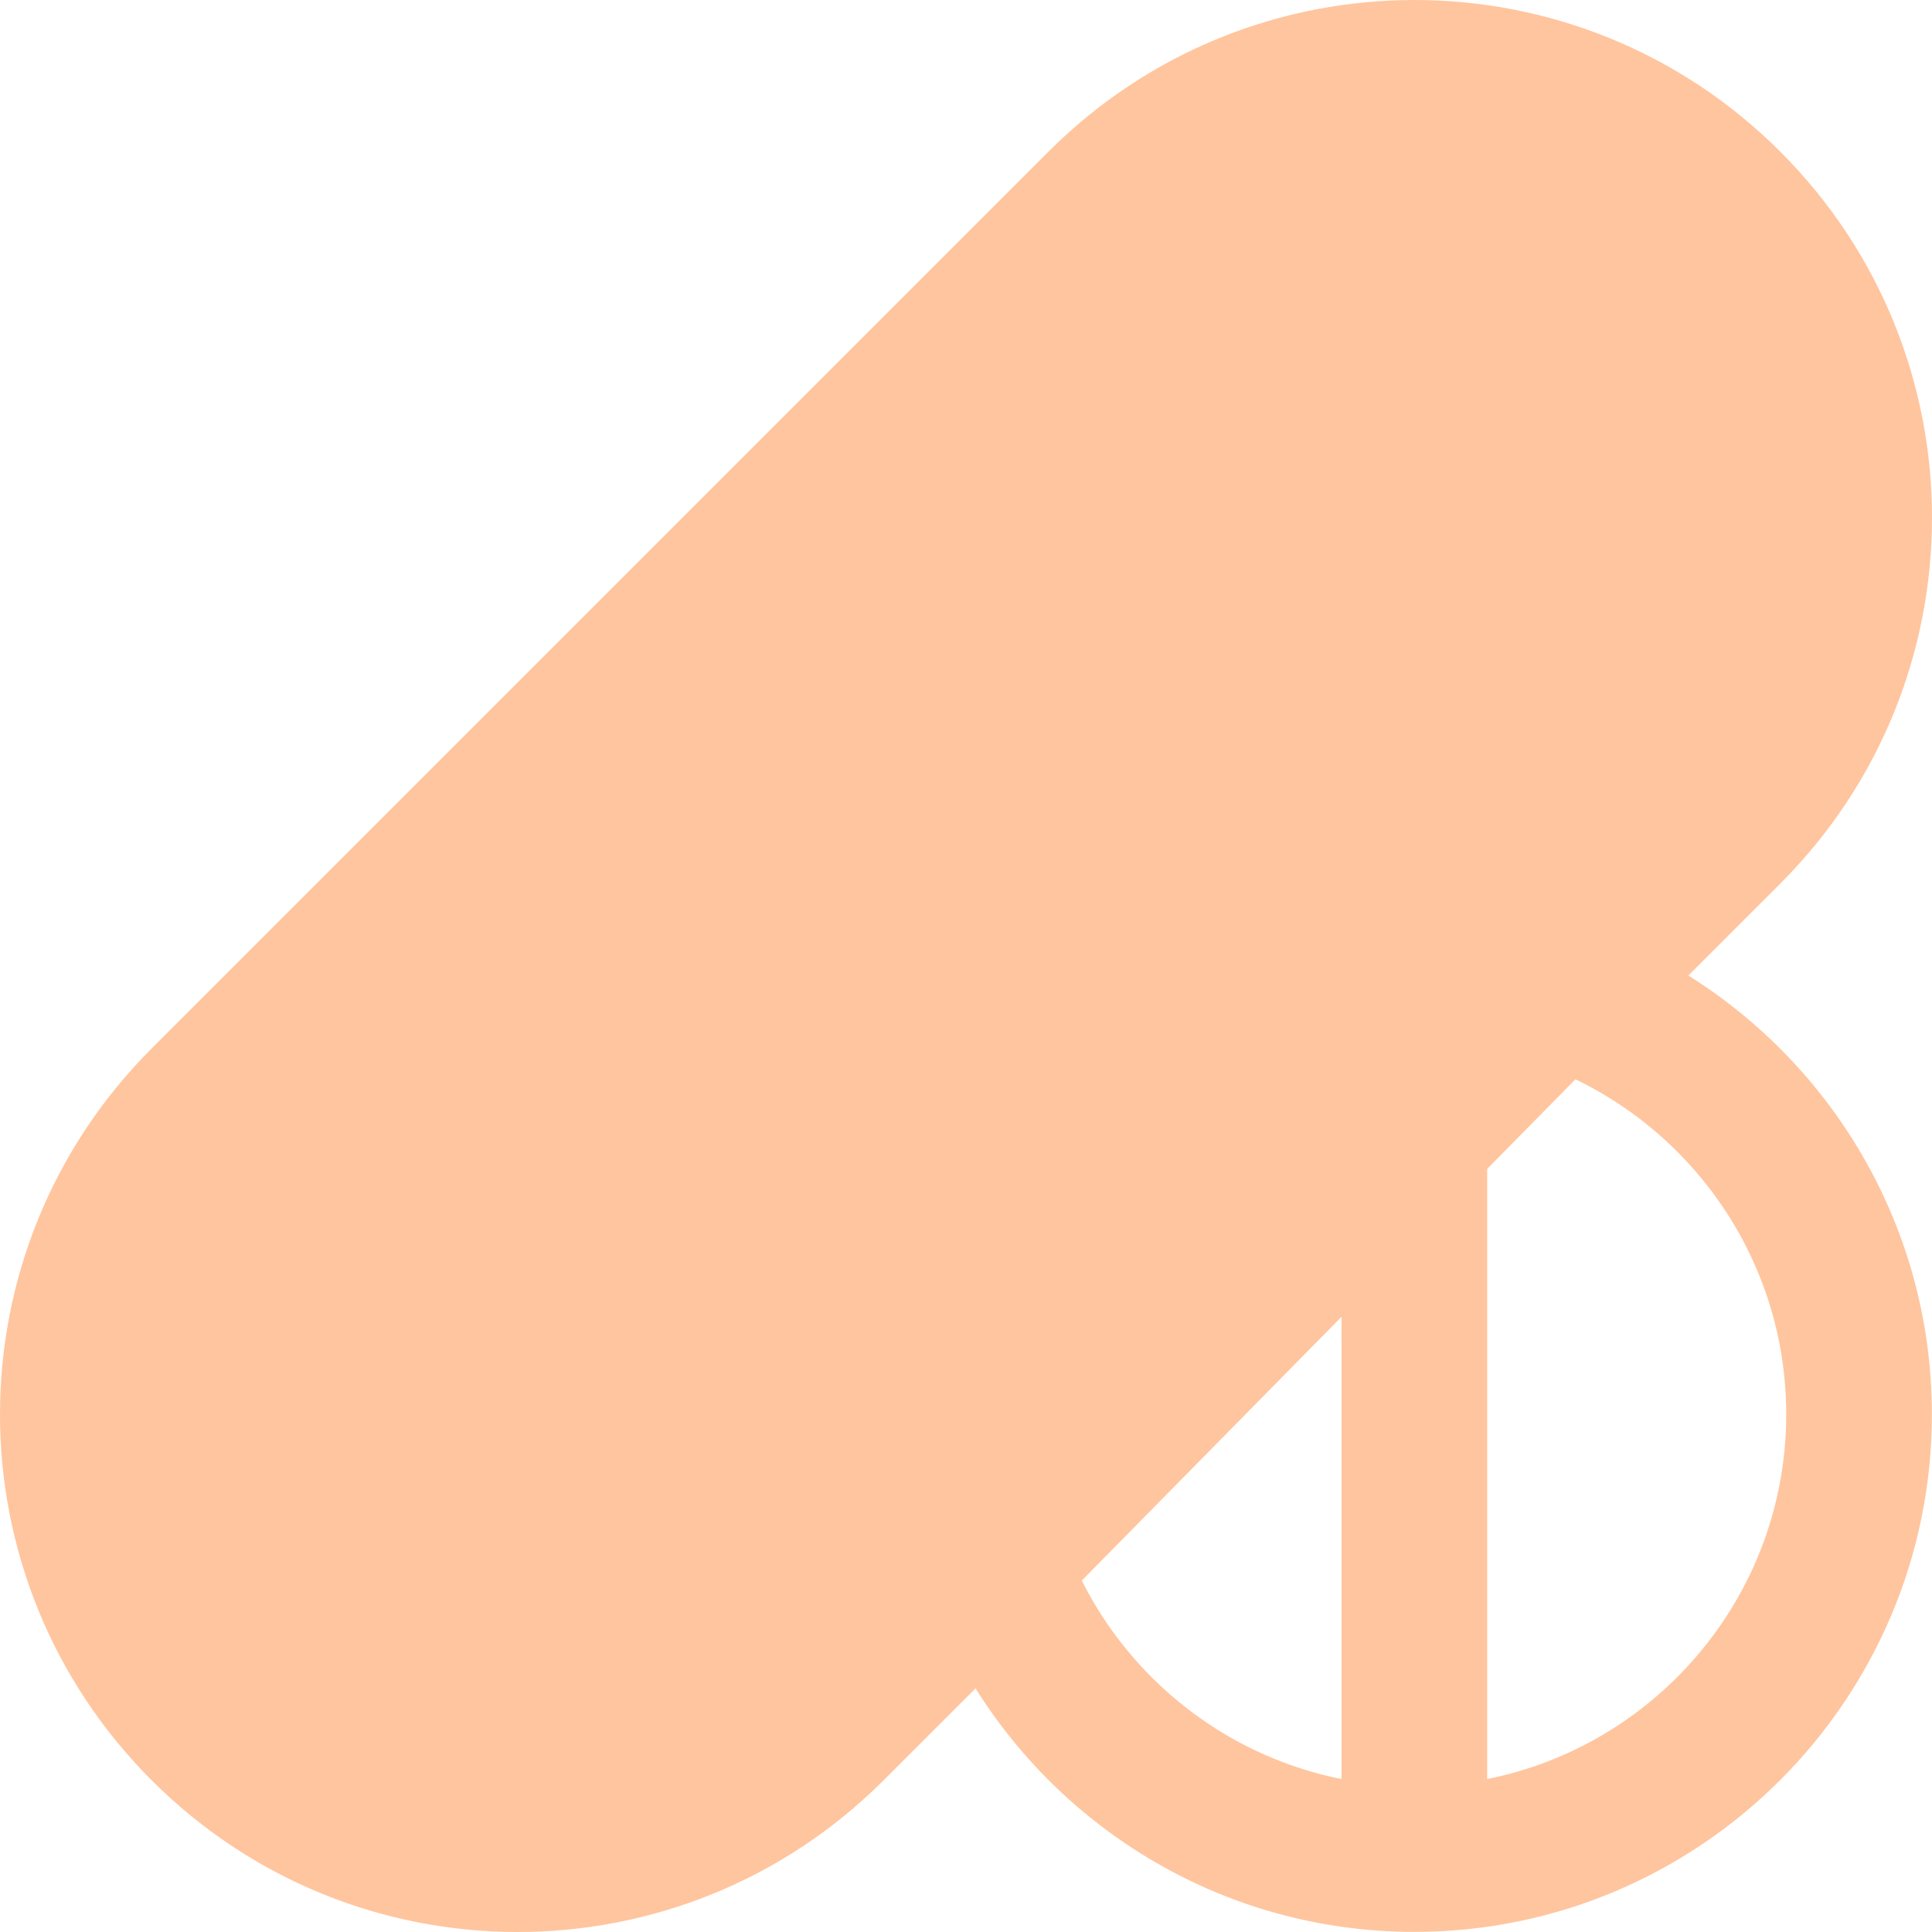
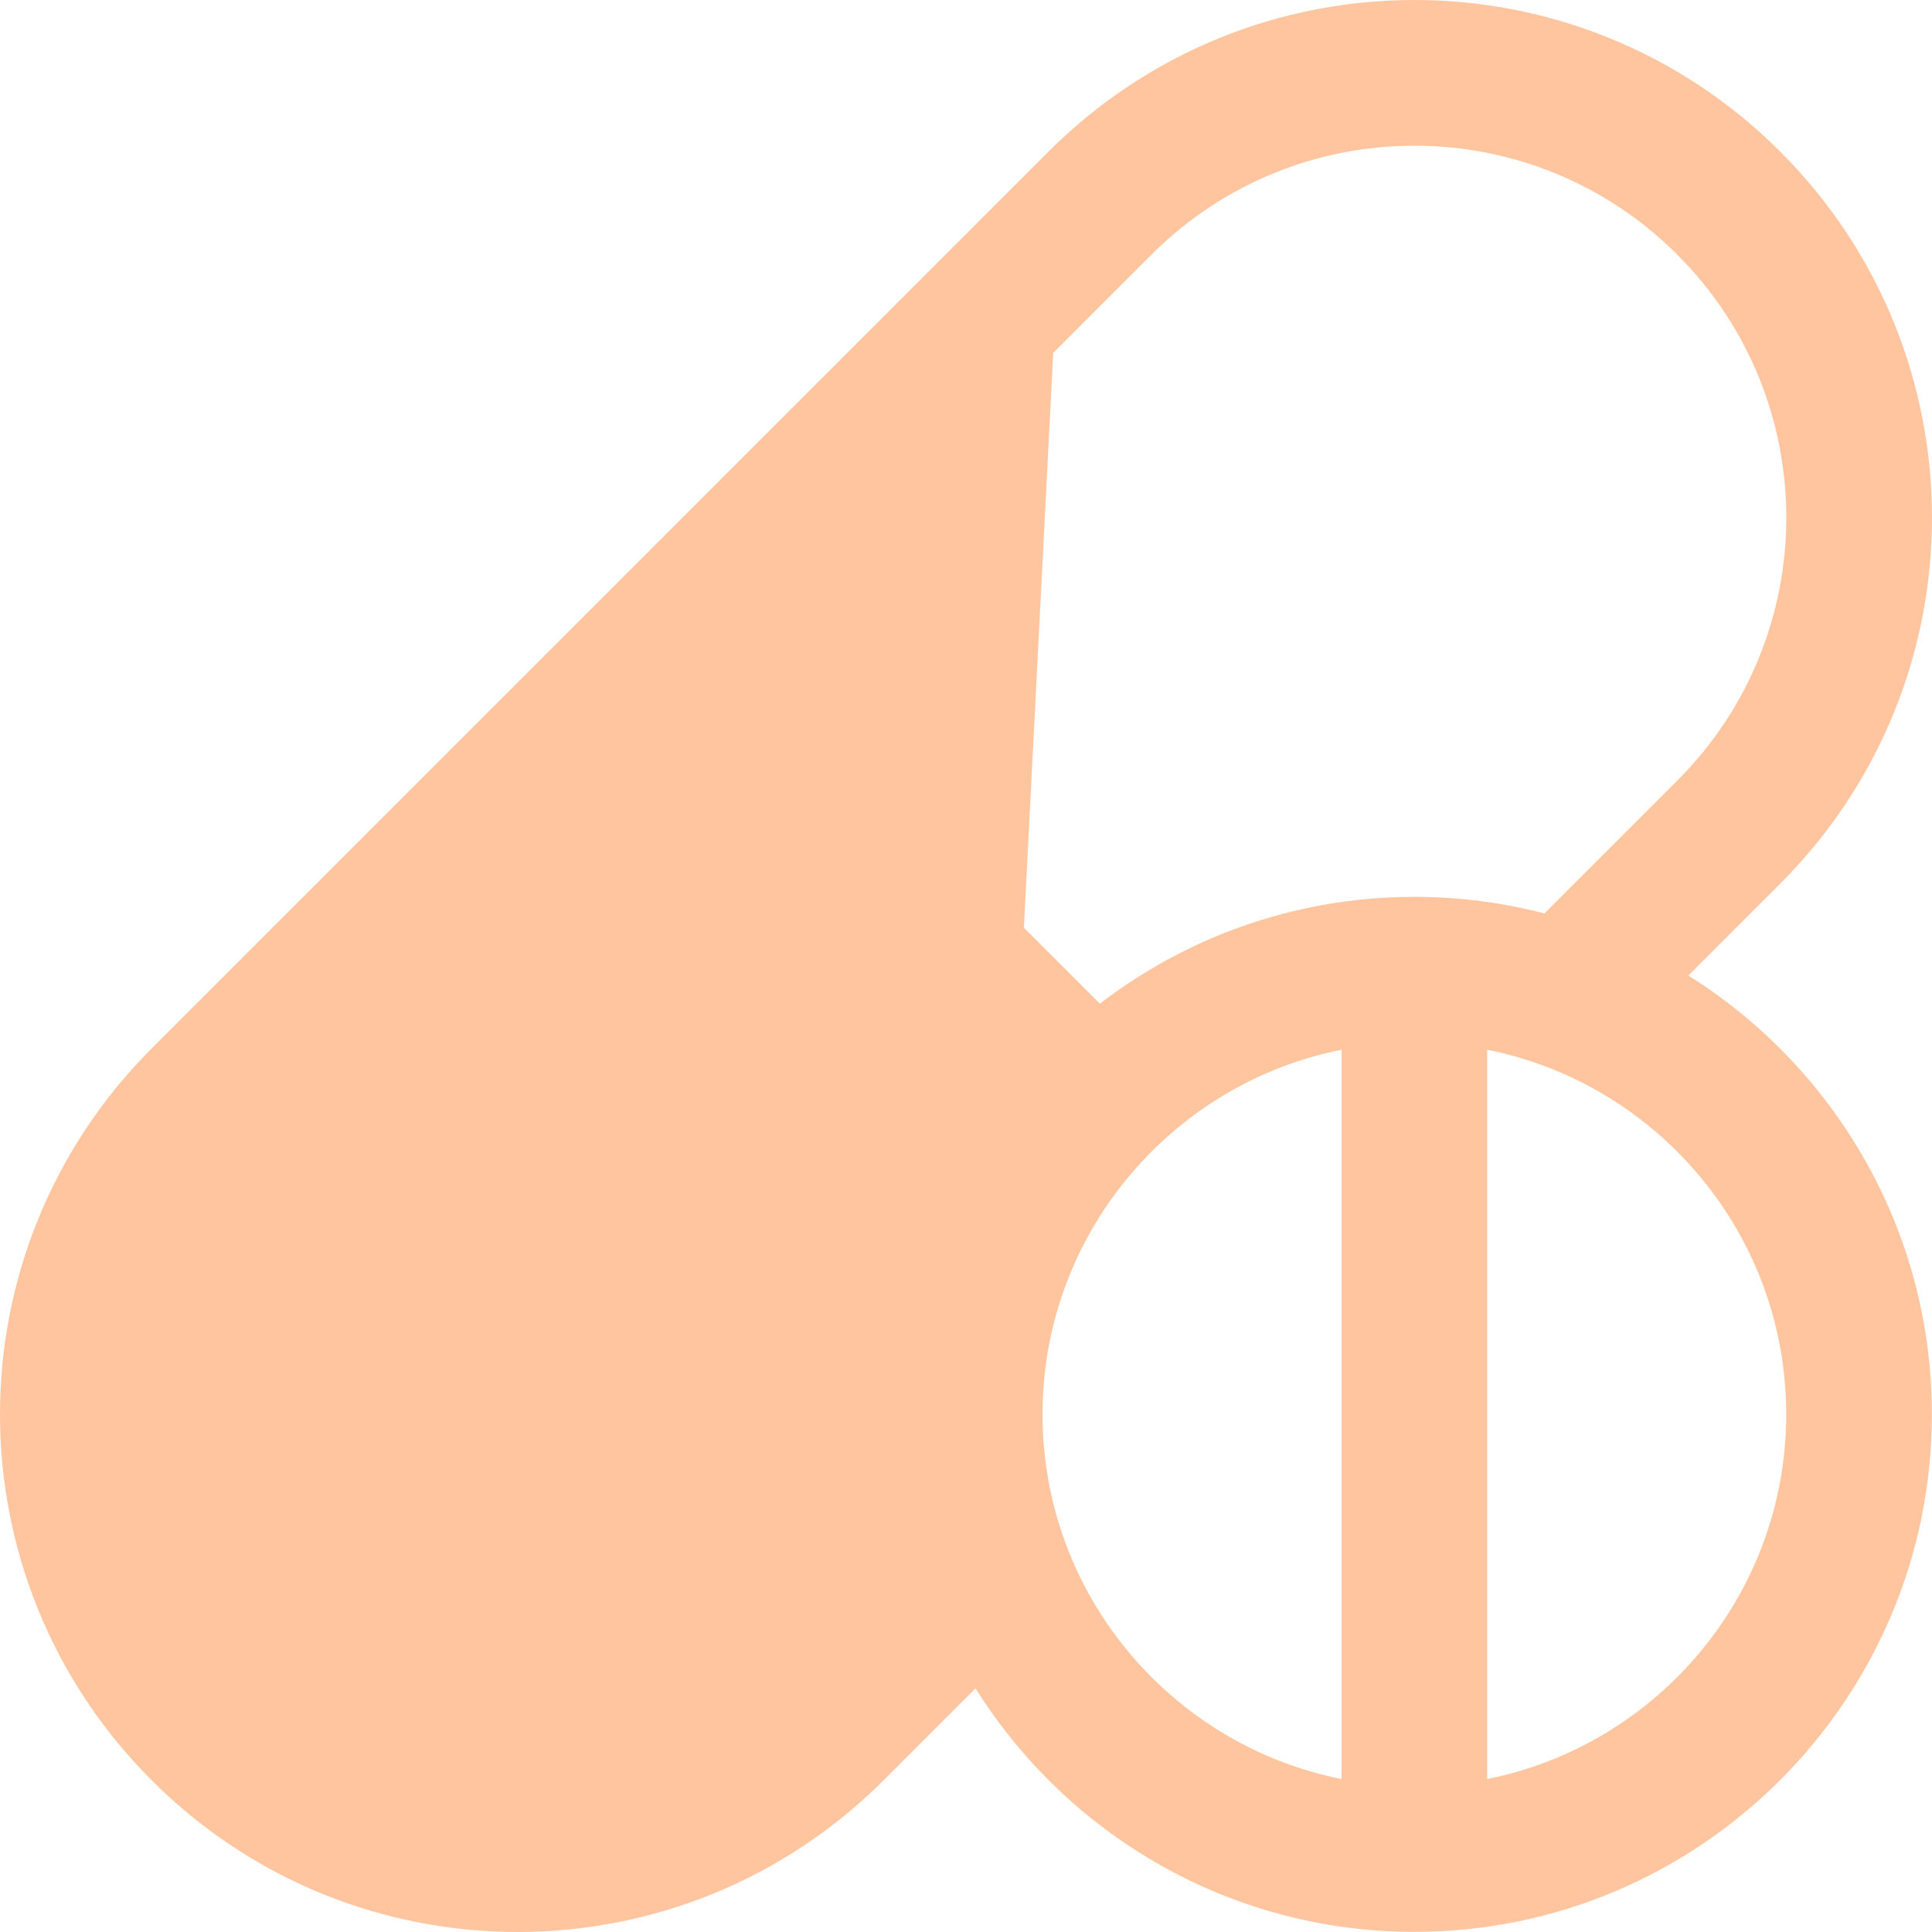
<svg xmlns="http://www.w3.org/2000/svg" width="112" height="112" viewBox="0 0 112 112" fill="none">
-   <path d="M56.647 97.073L50.867 102.853C39.337 114.383 20.676 114.382 9.147 102.853C-2.383 91.323 -2.382 72.662 9.147 61.133L12.74 57.54C24.263 46.017 59.068 11.212 61.133 9.147C61.133 9.147 61.133 9.147 61.133 9.147M56.647 97.073L102.499 50.513C113.833 39.18 113.834 20.835 102.499 9.501C91.166 -1.833 72.822 -1.834 61.487 9.501L61.133 9.147M56.647 97.073C61.799 105.7 71.231 111.493 81.993 111.493C98.26 111.493 111.493 98.26 111.493 81.993C111.493 71.231 105.7 61.799 97.073 56.647L102.853 50.867C114.382 39.338 114.383 20.677 102.853 9.147C91.324 -2.382 72.663 -2.383 61.133 9.147M56.647 97.073L61.133 9.147M14.411 97.589L14.058 97.942L14.411 97.589C5.792 88.969 5.79 75.018 14.411 66.397L14.058 66.044L14.411 66.397L37.576 43.233L58.505 64.162C54.734 69.118 52.492 75.299 52.492 81.993C52.492 84.651 52.847 87.229 53.51 89.682L45.603 97.589C36.983 106.208 23.032 106.209 14.411 97.589ZM97.589 14.411L97.942 14.058L97.589 14.411C106.208 23.031 106.21 36.982 97.589 45.603L89.682 53.51C87.229 52.847 84.651 52.492 81.993 52.492C75.098 52.492 68.748 54.872 63.72 58.85L42.84 37.969L66.397 14.411C75.017 5.792 88.968 5.791 97.589 14.411ZM78.27 103.733C67.875 101.959 59.937 92.885 59.937 81.993C59.937 71.1 67.875 62.027 78.27 60.253V103.733ZM85.715 103.733V60.253C96.11 62.027 104.049 71.101 104.049 81.993C104.049 92.885 96.11 101.959 85.715 103.733Z" fill="#FFC59E" stroke="#FFC59E" />
+   <path d="M56.647 97.073L50.867 102.853C39.337 114.383 20.676 114.382 9.147 102.853C-2.383 91.323 -2.382 72.662 9.147 61.133L13.237 57.043C25.23 45.05 59.097 11.183 61.133 9.147C61.133 9.147 61.133 9.147 61.133 9.147M56.647 97.073L61.133 9.147M56.647 97.073C61.799 105.7 71.231 111.493 81.993 111.493C98.26 111.493 111.493 98.26 111.493 81.993C111.493 71.231 105.7 61.799 97.073 56.647L102.853 50.867C114.382 39.338 114.383 20.677 102.853 9.147C91.324 -2.382 72.663 -2.383 61.133 9.147M56.647 97.073L61.133 9.147M78.27 60.253V103.733C67.875 101.959 59.937 92.885 59.937 81.993C59.937 71.1 67.875 62.027 78.27 60.253ZM14.411 97.589L14.058 97.942L14.411 97.589C5.792 88.969 5.79 75.018 14.411 66.397L37.576 43.233L58.505 64.162C54.734 69.118 52.492 75.299 52.492 81.993C52.492 84.651 52.847 87.229 53.51 89.682L45.603 97.589C36.983 106.208 23.032 106.209 14.411 97.589ZM63.72 58.85L42.84 37.969L66.397 14.411C75.017 5.792 88.968 5.791 97.589 14.411C106.208 23.031 106.21 36.982 97.589 45.603L89.682 53.51C87.229 52.847 84.651 52.492 81.993 52.492C75.098 52.492 68.748 54.872 63.72 58.85ZM85.715 103.733V60.253C96.11 62.027 104.049 71.101 104.049 81.993C104.049 92.885 96.11 101.959 85.715 103.733Z" fill="#FFC59E" stroke="#FFC59E" />
</svg>
